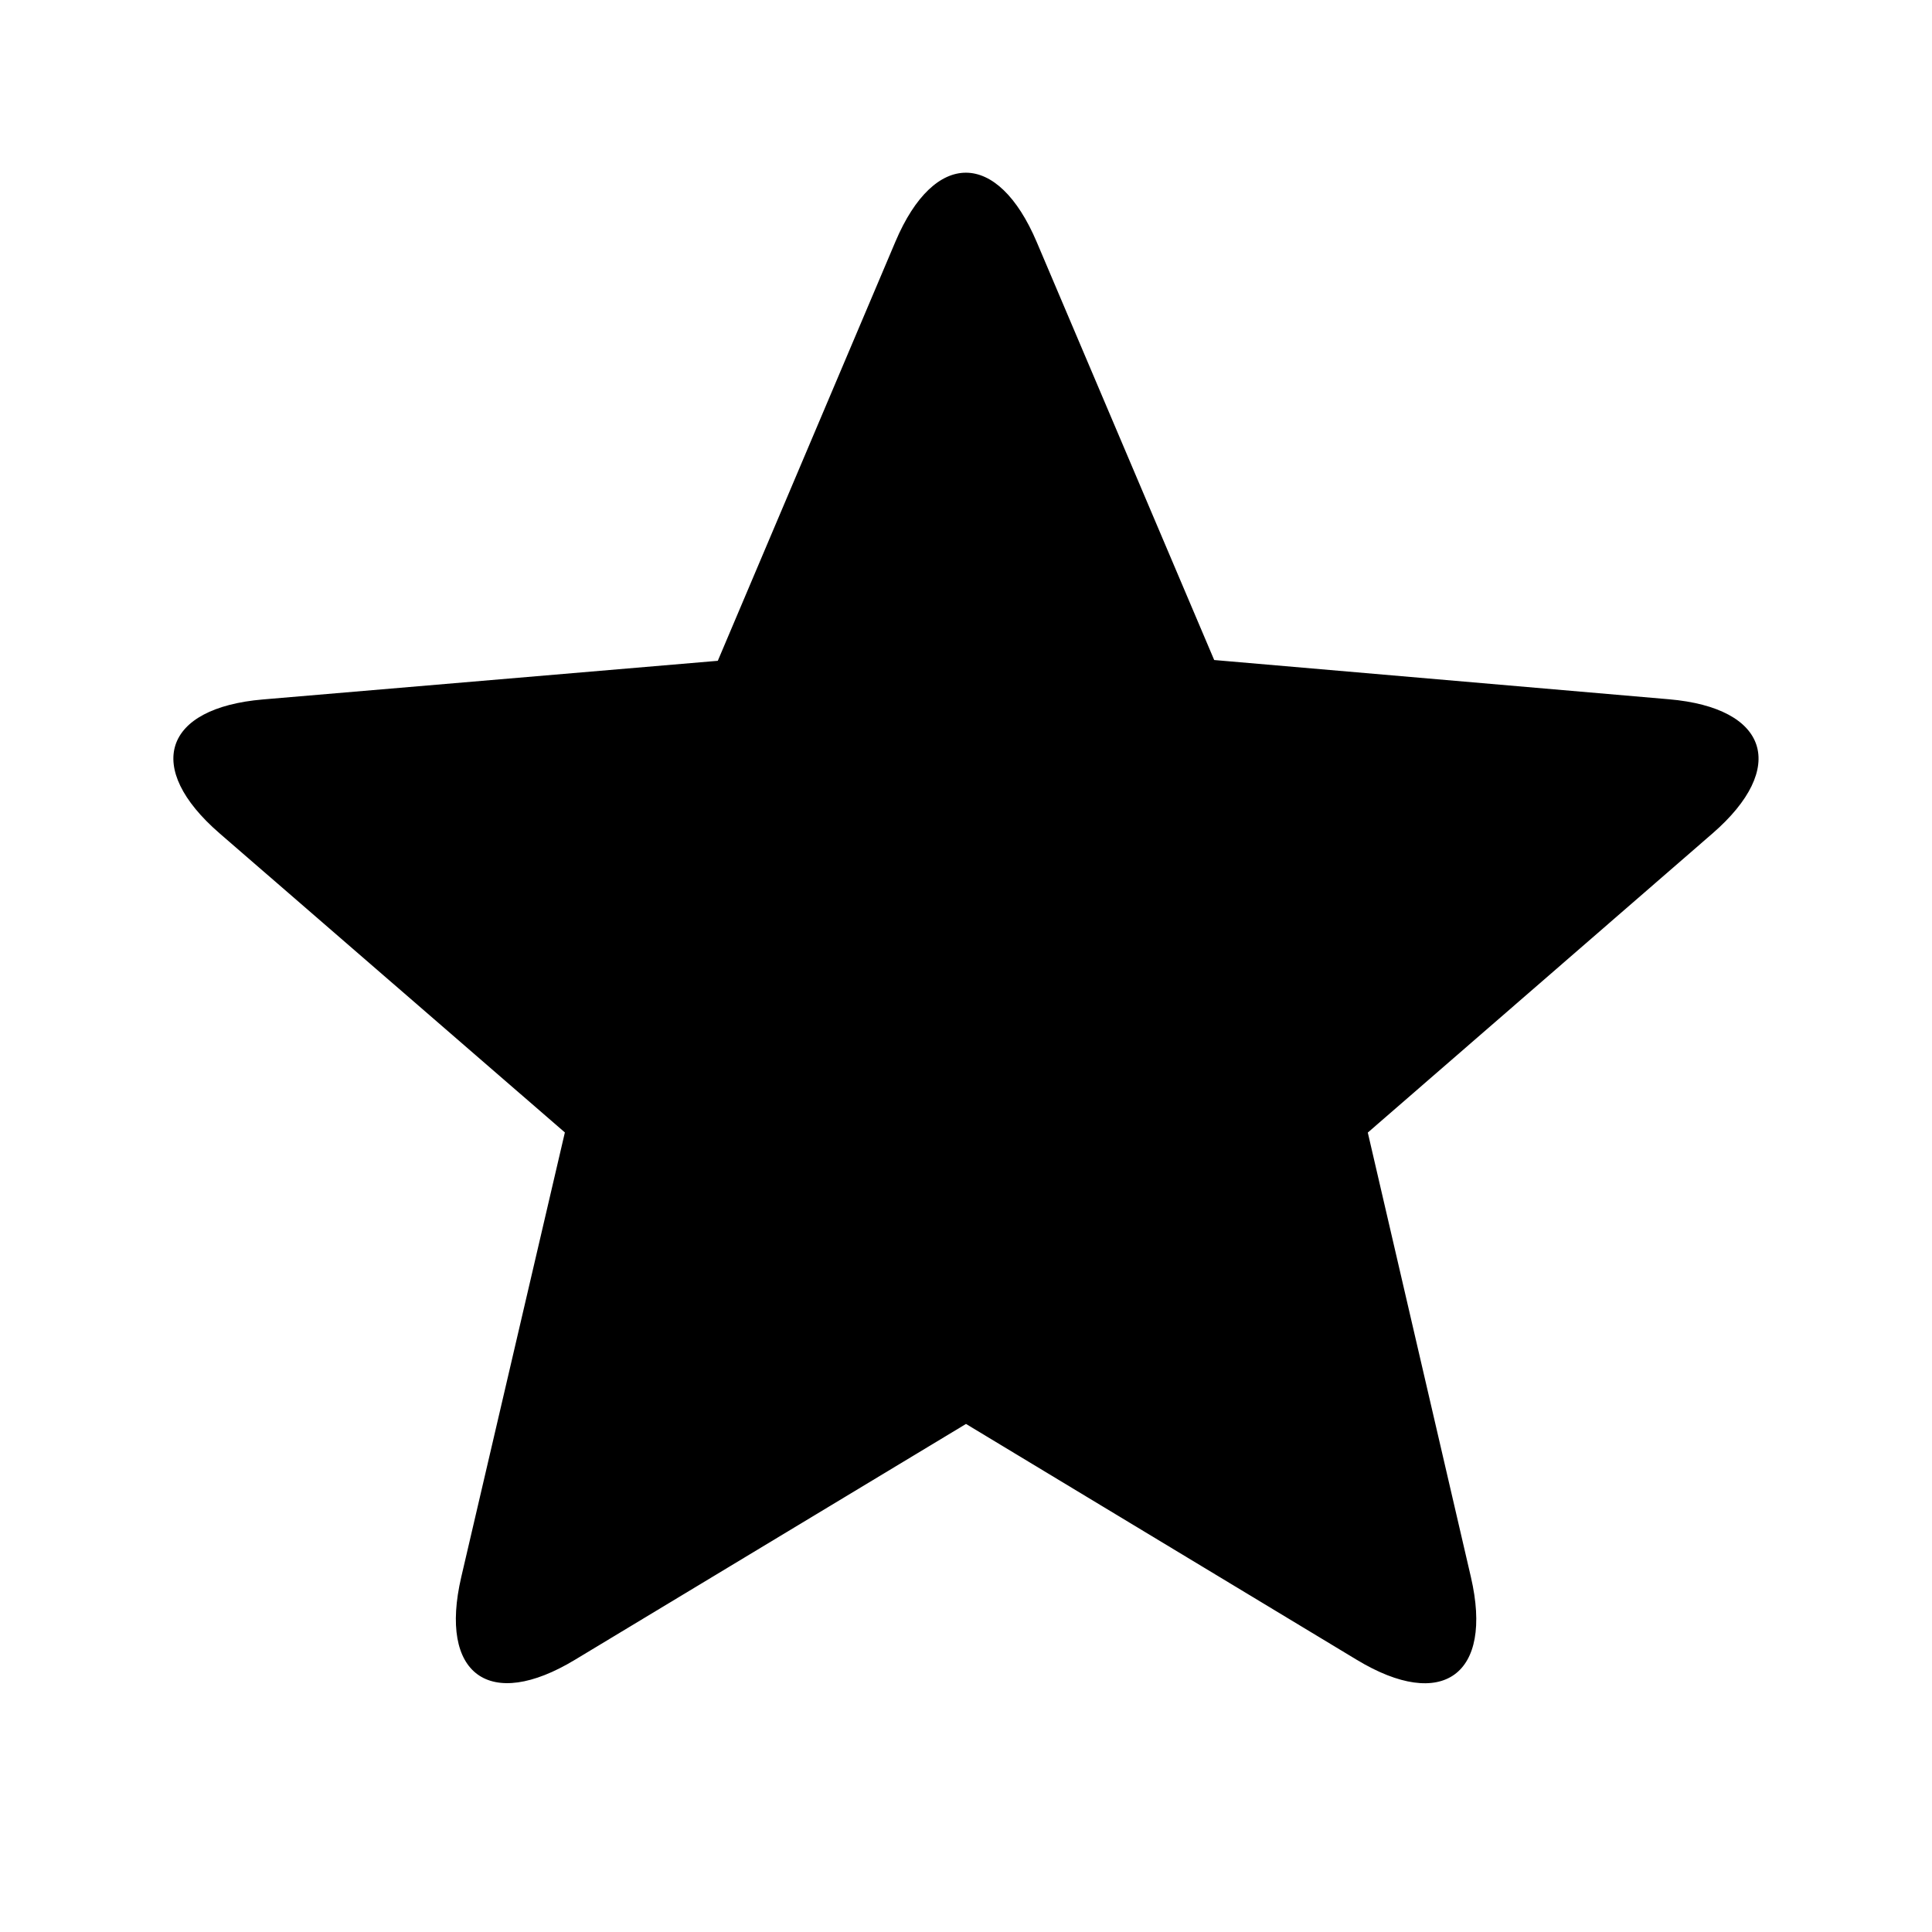
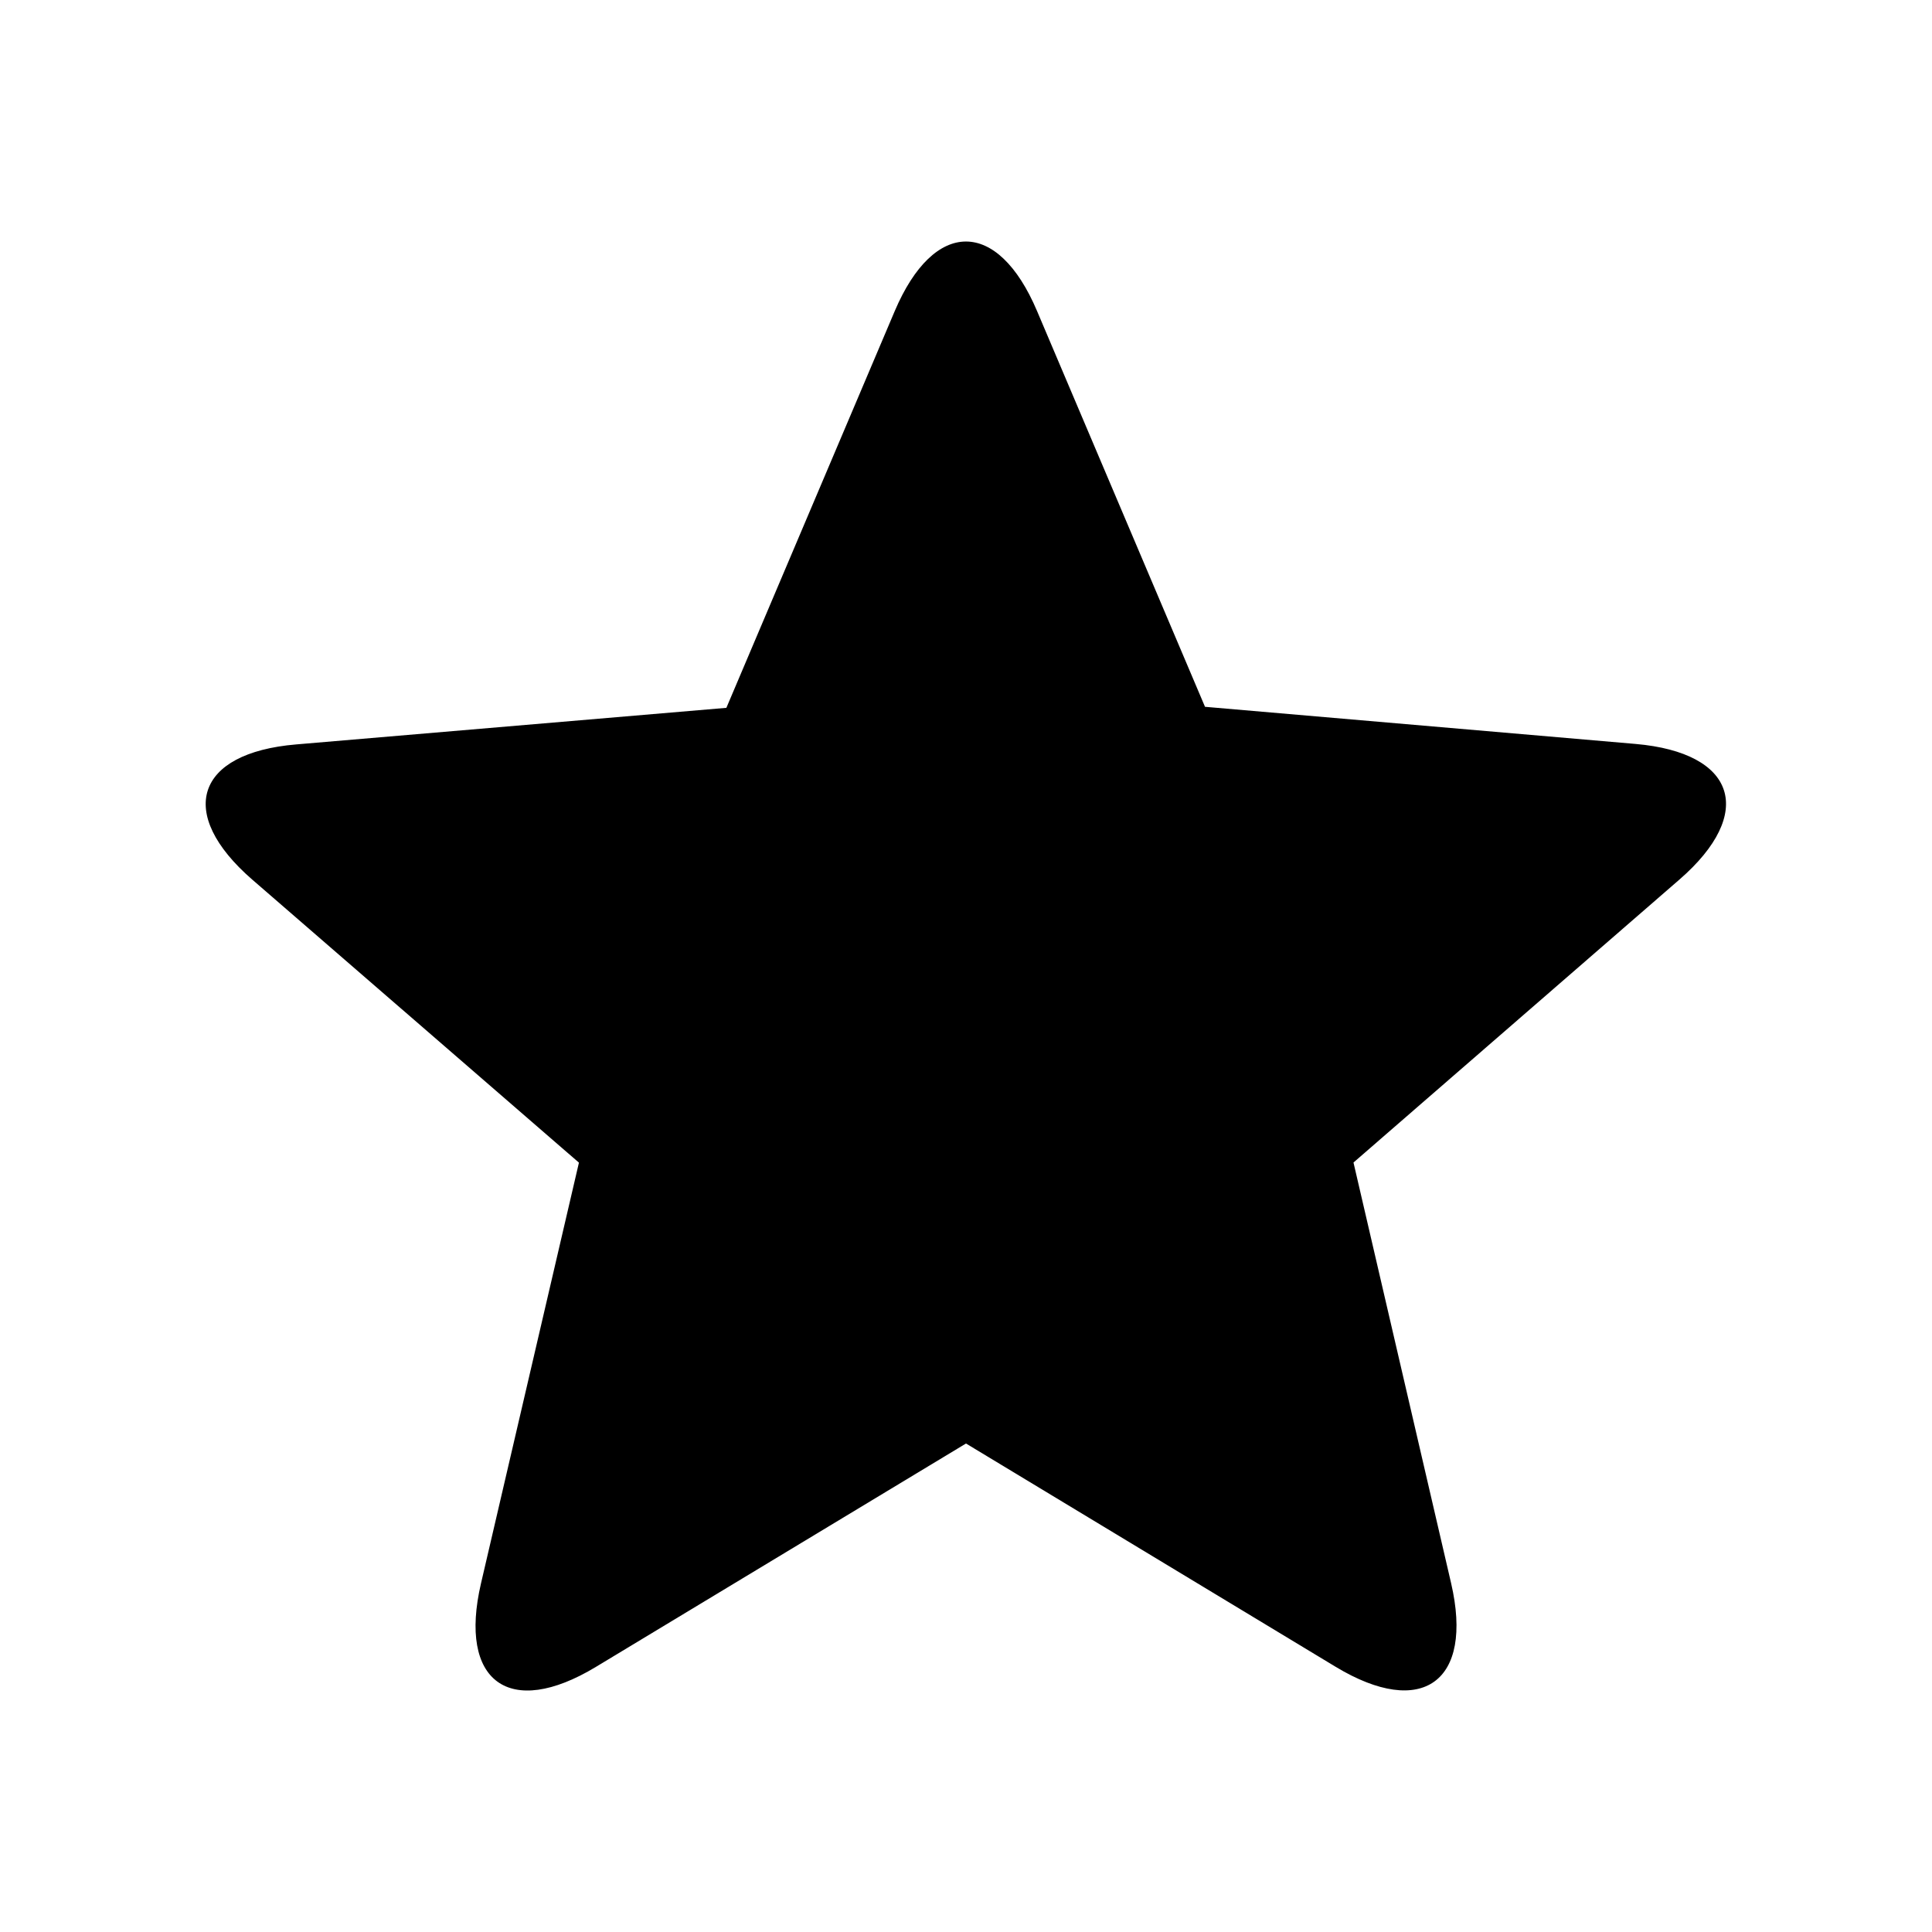
- <svg xmlns="http://www.w3.org/2000/svg" viewBox="0 0 32 32">
-   <path d="M20.11 10.93l-2.938-6.92c-.648-1.527-1.693-1.535-2.34-.01l-2.943 6.945-7.533.64c-1.65.14-1.975 1.13-.72 2.217l5.72 4.955L7.64 26.12c-.376 1.613.464 2.23 1.885 1.37L16 23.585l6.473 3.907c1.418.857 2.265.248 1.89-1.37l-1.708-7.363 5.71-4.955c1.25-1.085.93-2.08-.723-2.222l-7.532-.65z" fill-rule="evenodd" />
+ <svg xmlns="http://www.w3.org/2000/svg" width="32" height="32" viewBox="0 0 32 32">
+   <path fill-rule="evenodd" d="M19.96 11.71l-2.784-6.56c-.65-1.533-1.704-1.534-2.357.004l-2.788 6.57-7.126.606c-1.666.14-1.993 1.14-.726 2.24l5.41 4.687-1.622 6.968c-.38 1.63.47 2.25 1.903 1.384l6.13-3.7 6.125 3.7c1.43.862 2.288.246 1.91-1.386l-1.617-6.968 5.4-4.688c1.263-1.097.94-2.1-.728-2.245l-7.13-.615z" />
</svg>
